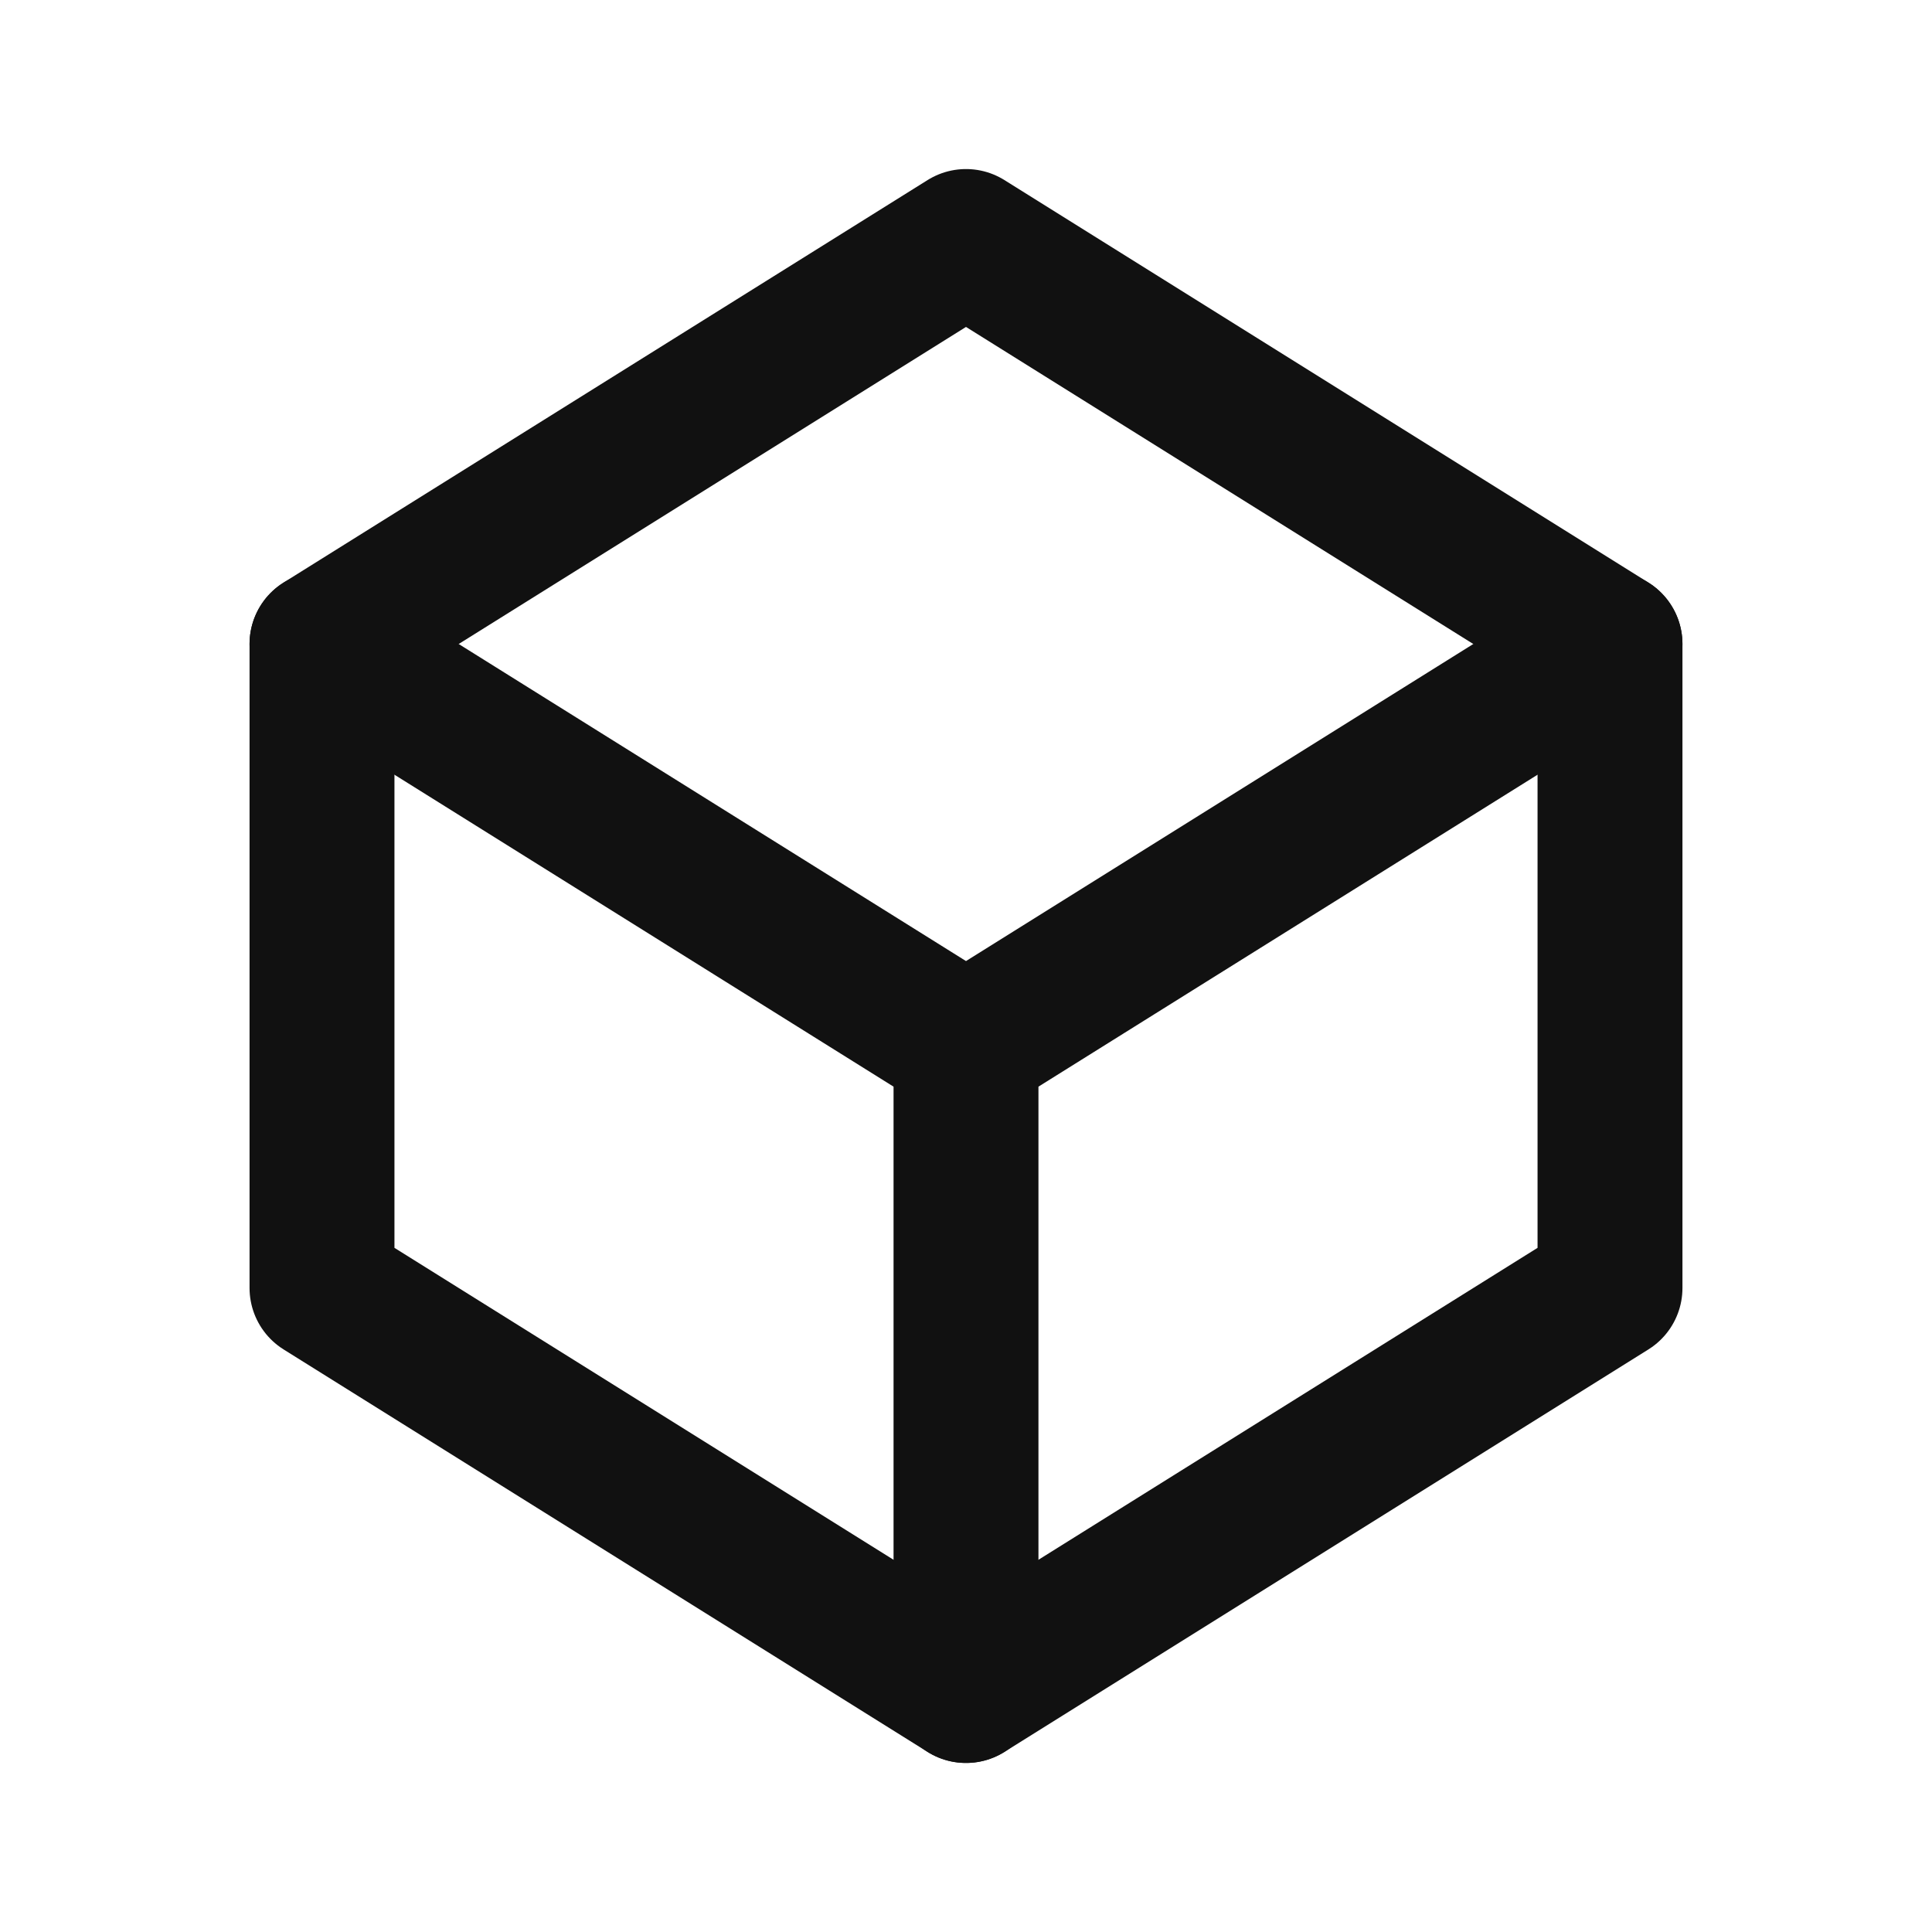
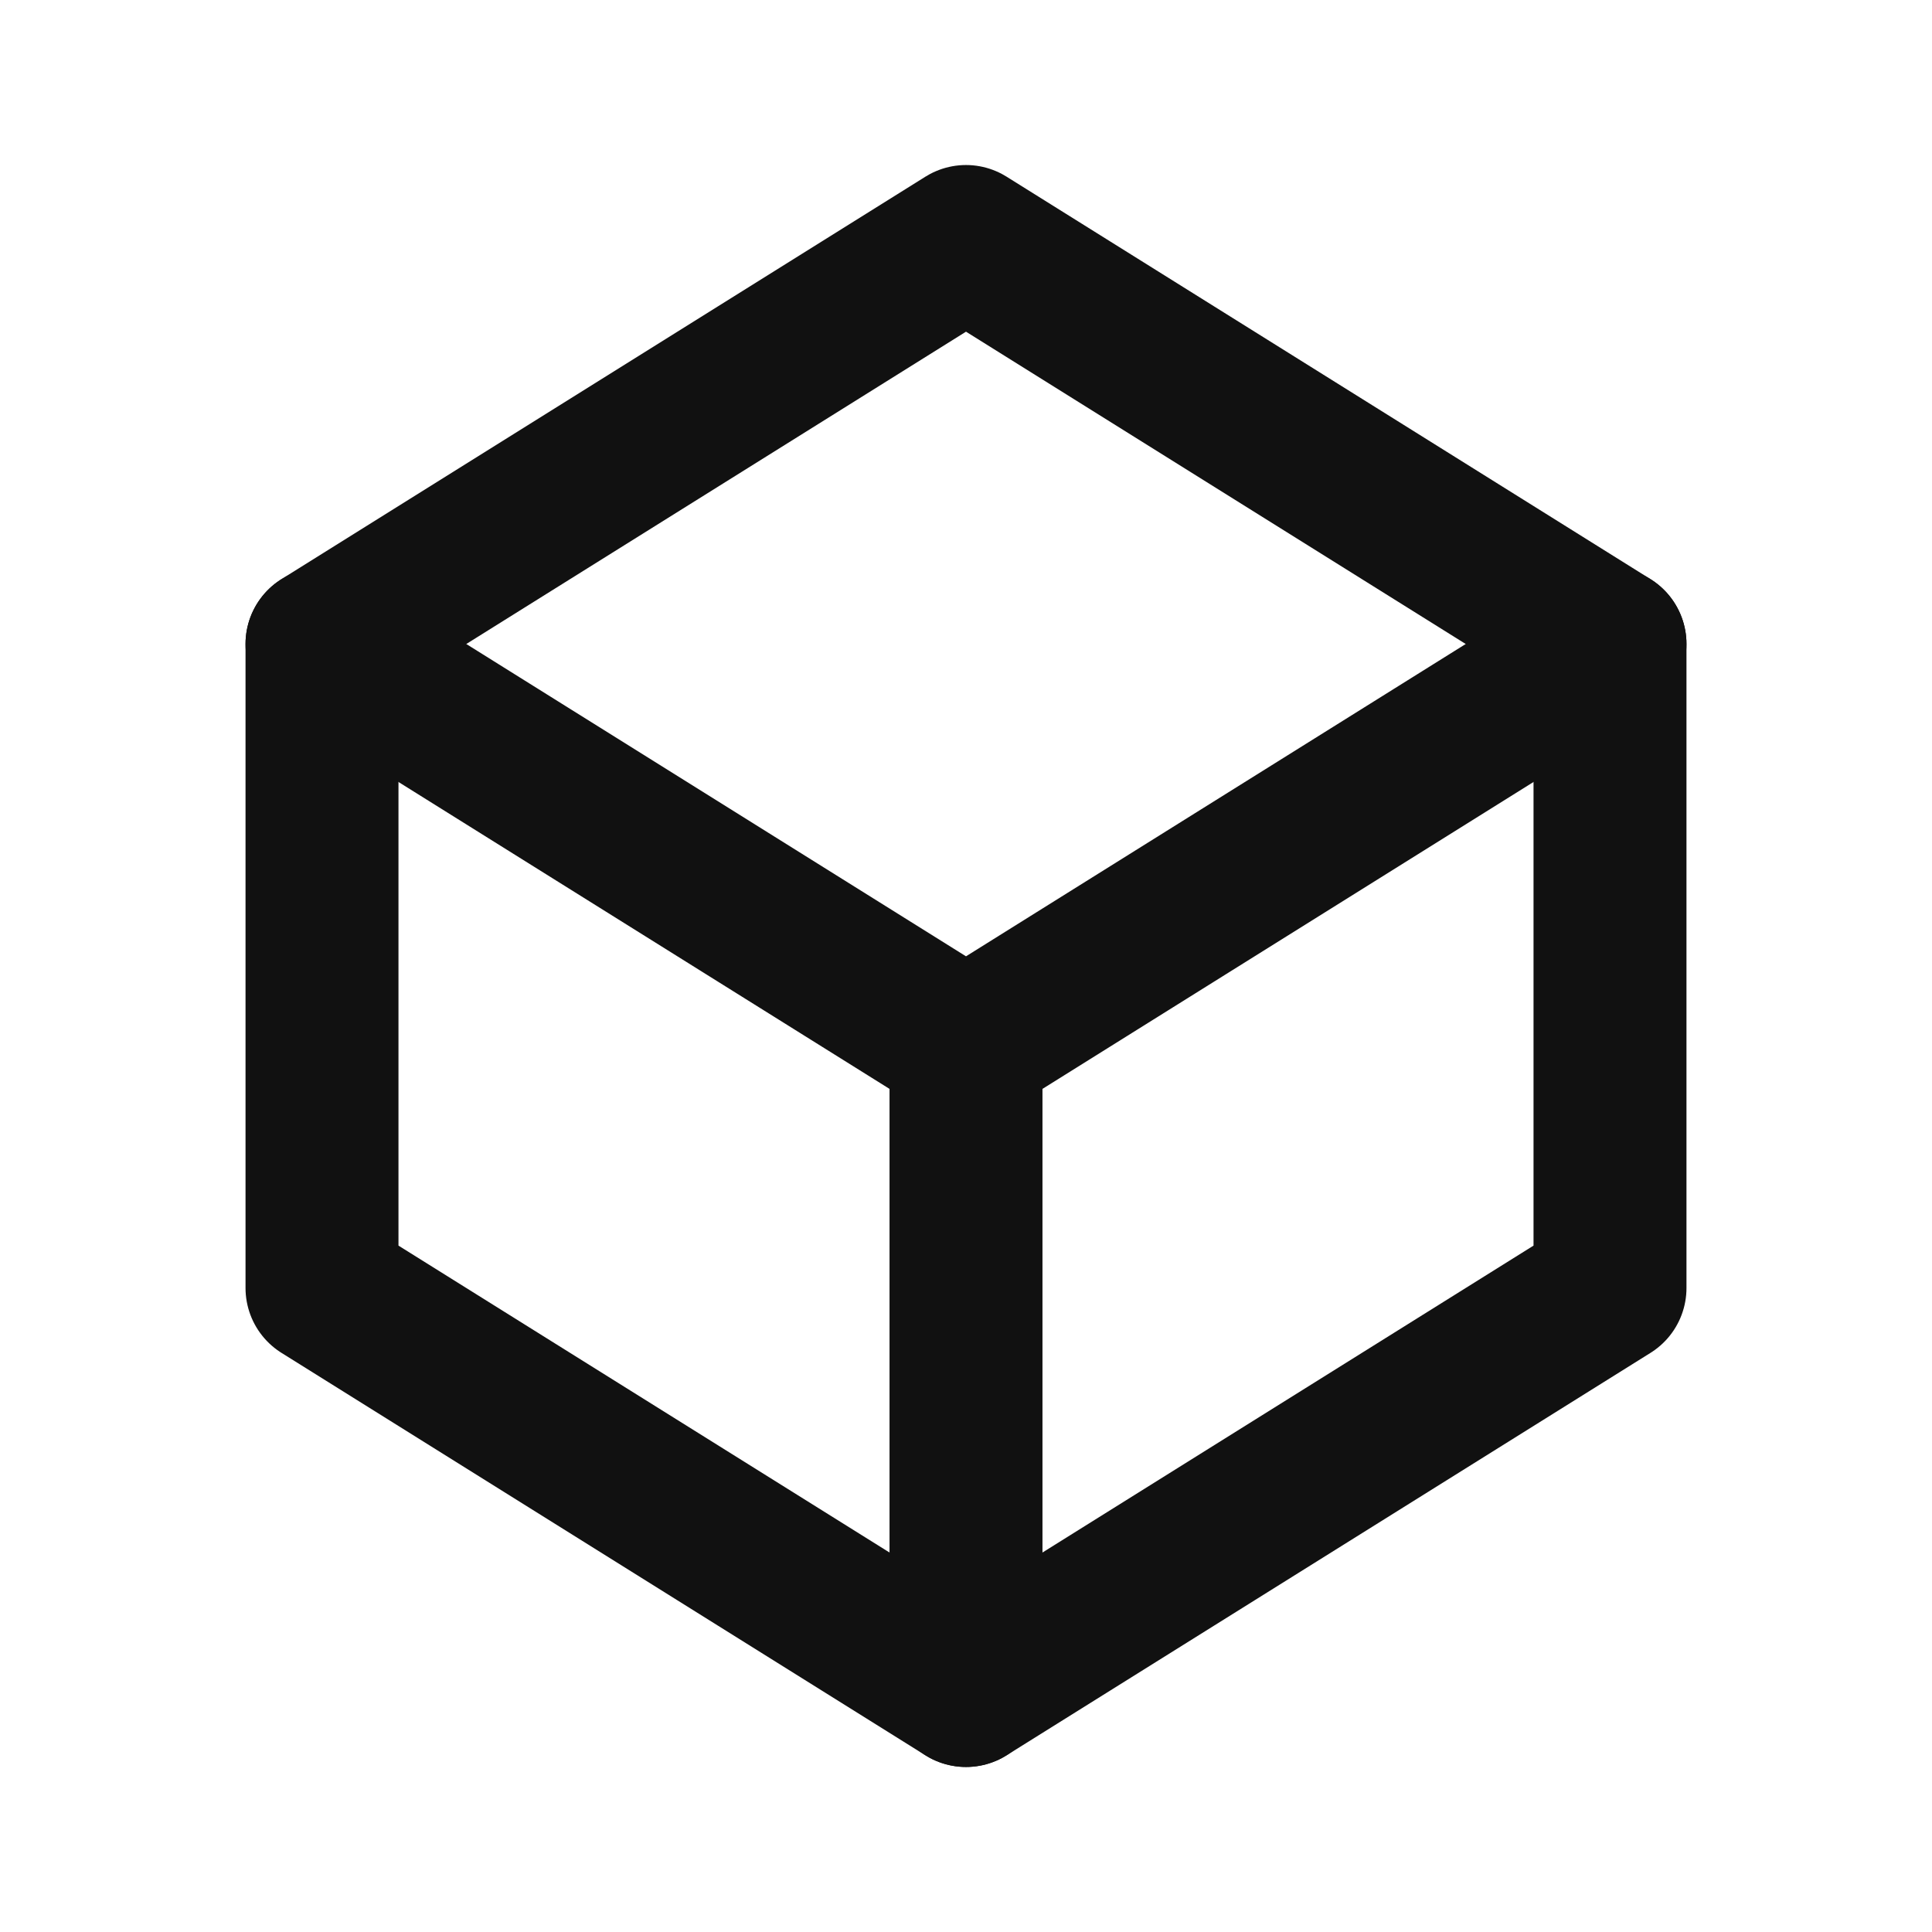
- <svg xmlns="http://www.w3.org/2000/svg" width="24" height="24" viewBox="0 0 24 24" fill="none" stroke="#111111" stroke-width="1.8" stroke-linecap="round" stroke-linejoin="round">
+ <svg xmlns="http://www.w3.org/2000/svg" width="24" height="24" viewBox="0 0 24 24" fill="none" stroke="#111111" stroke-width="1.9" stroke-linecap="round" stroke-linejoin="round" shape-rendering="geometricPrecision">
  <path d="M4 8 12 3l8 5v8l-8 5-8-5z" />
  <path d="m4 8 8 5 8-5M12 13v8" />
</svg>
